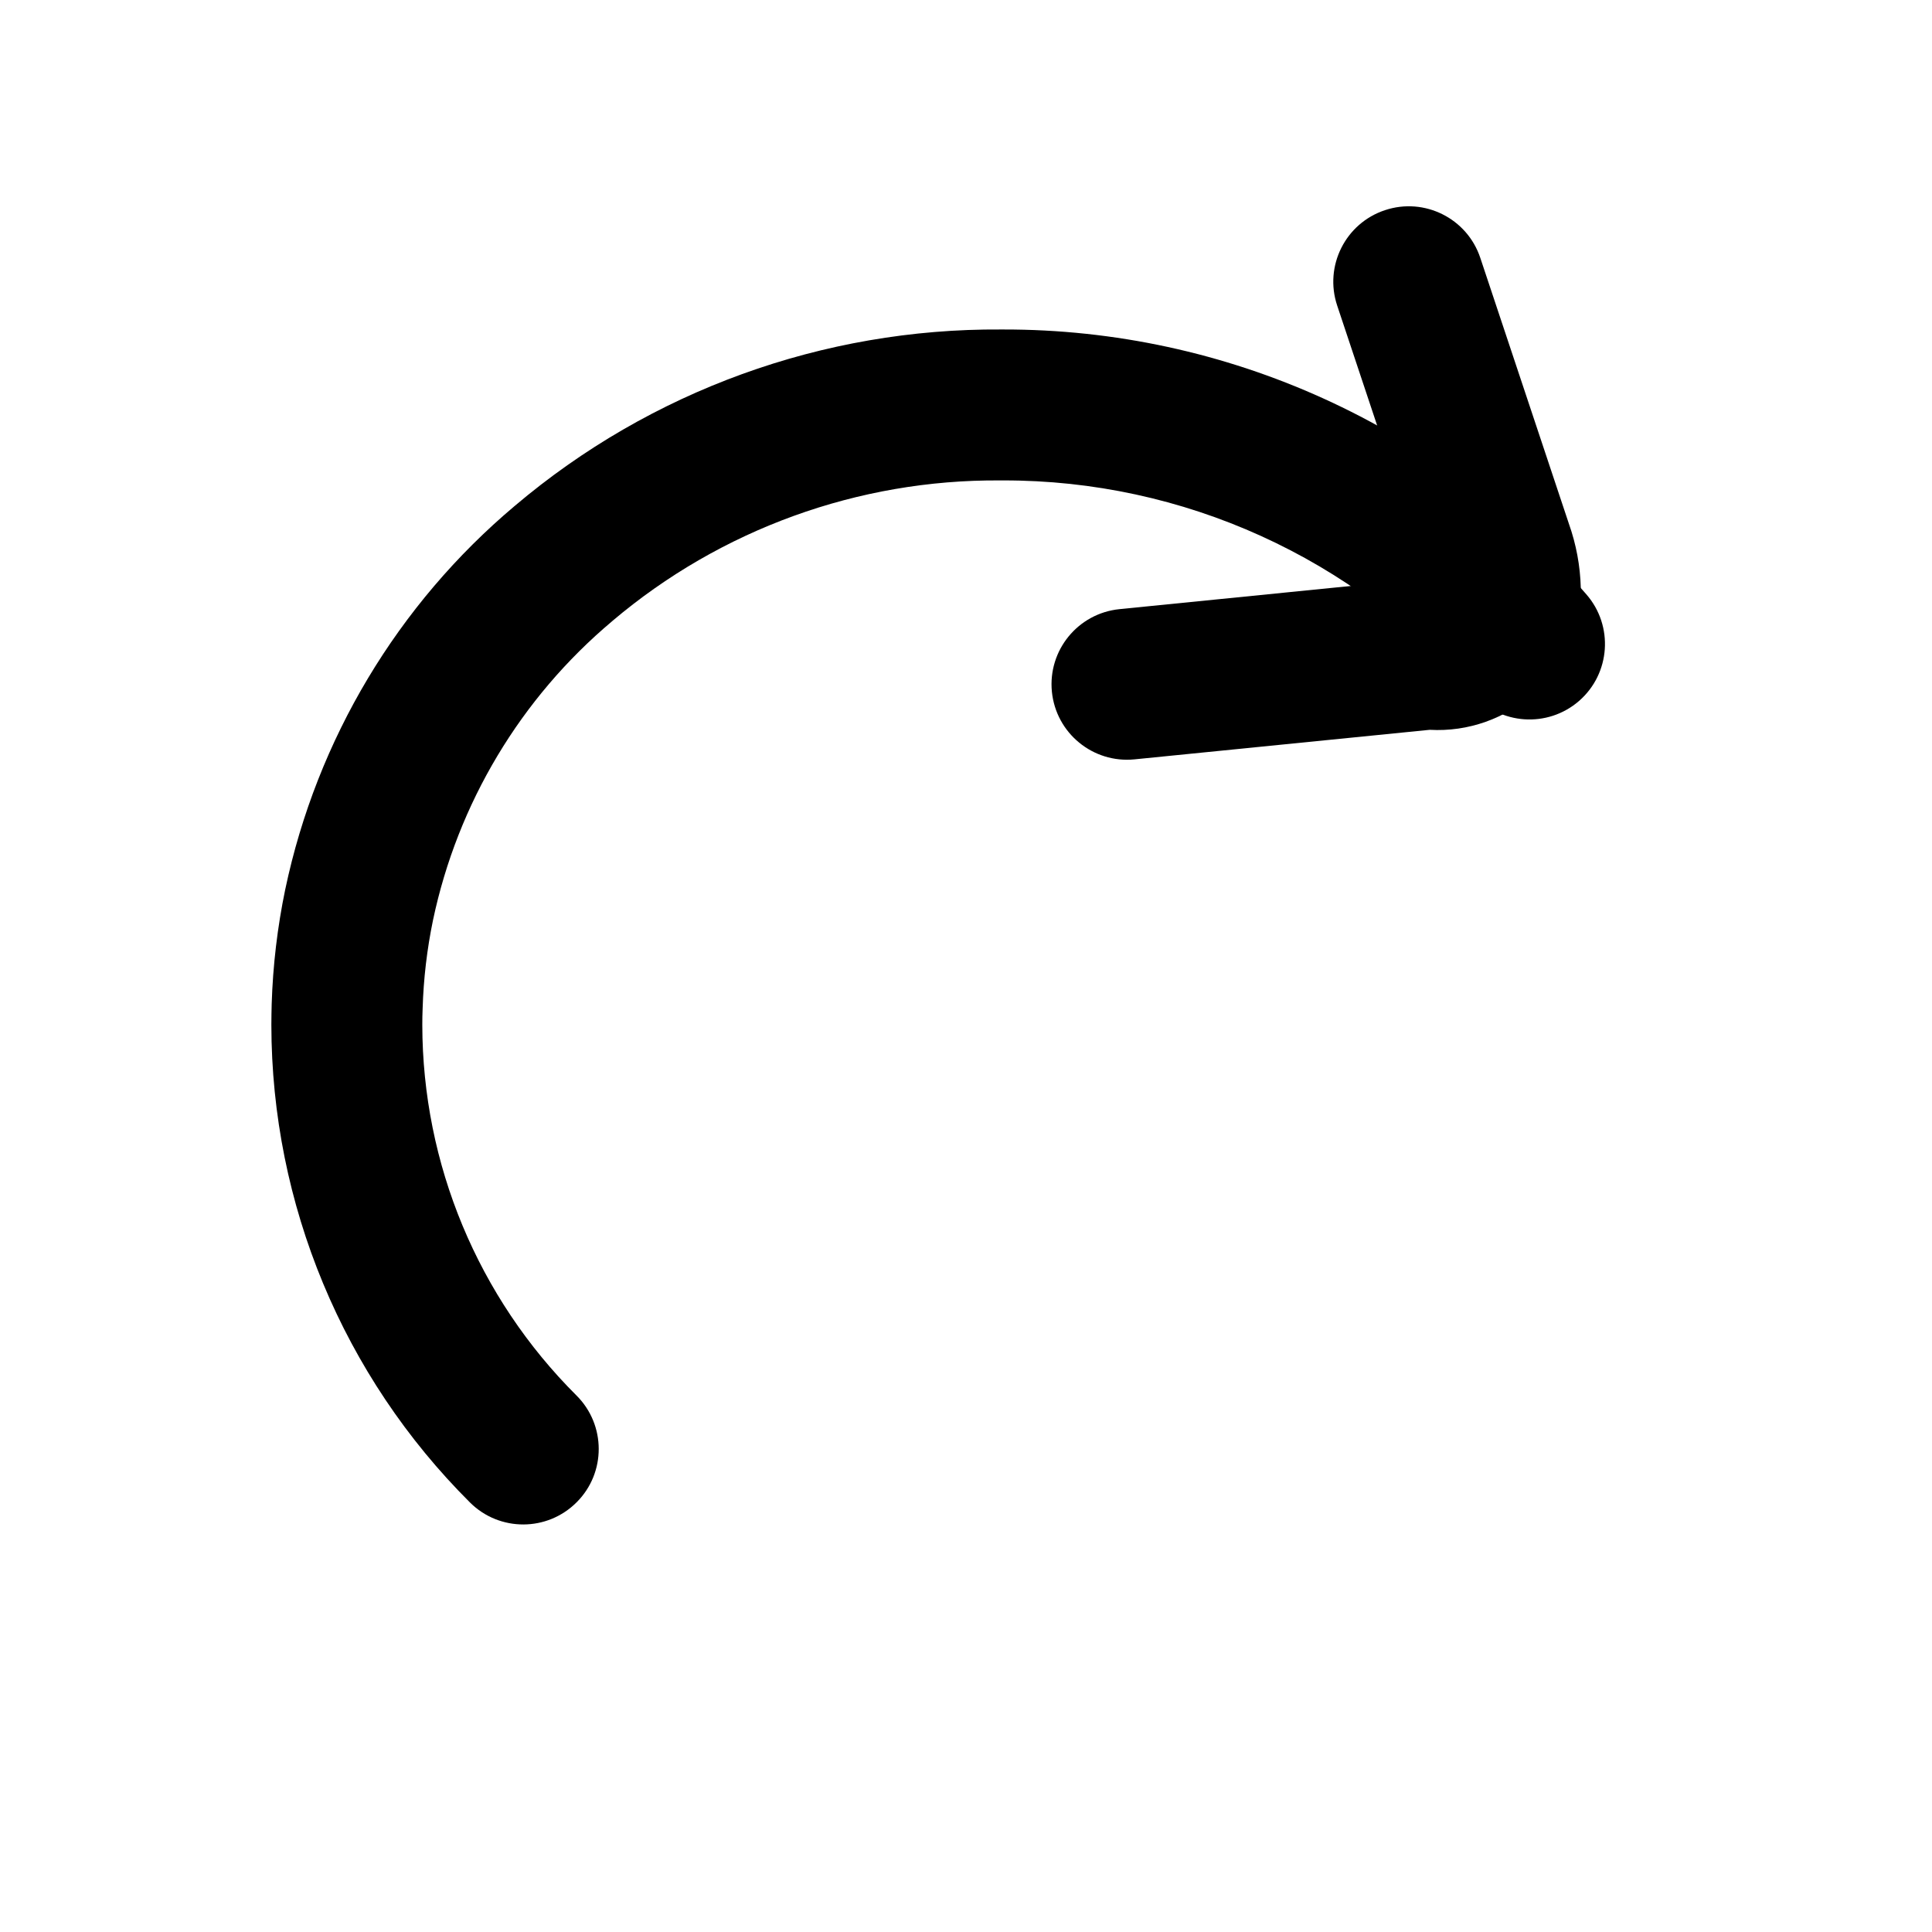
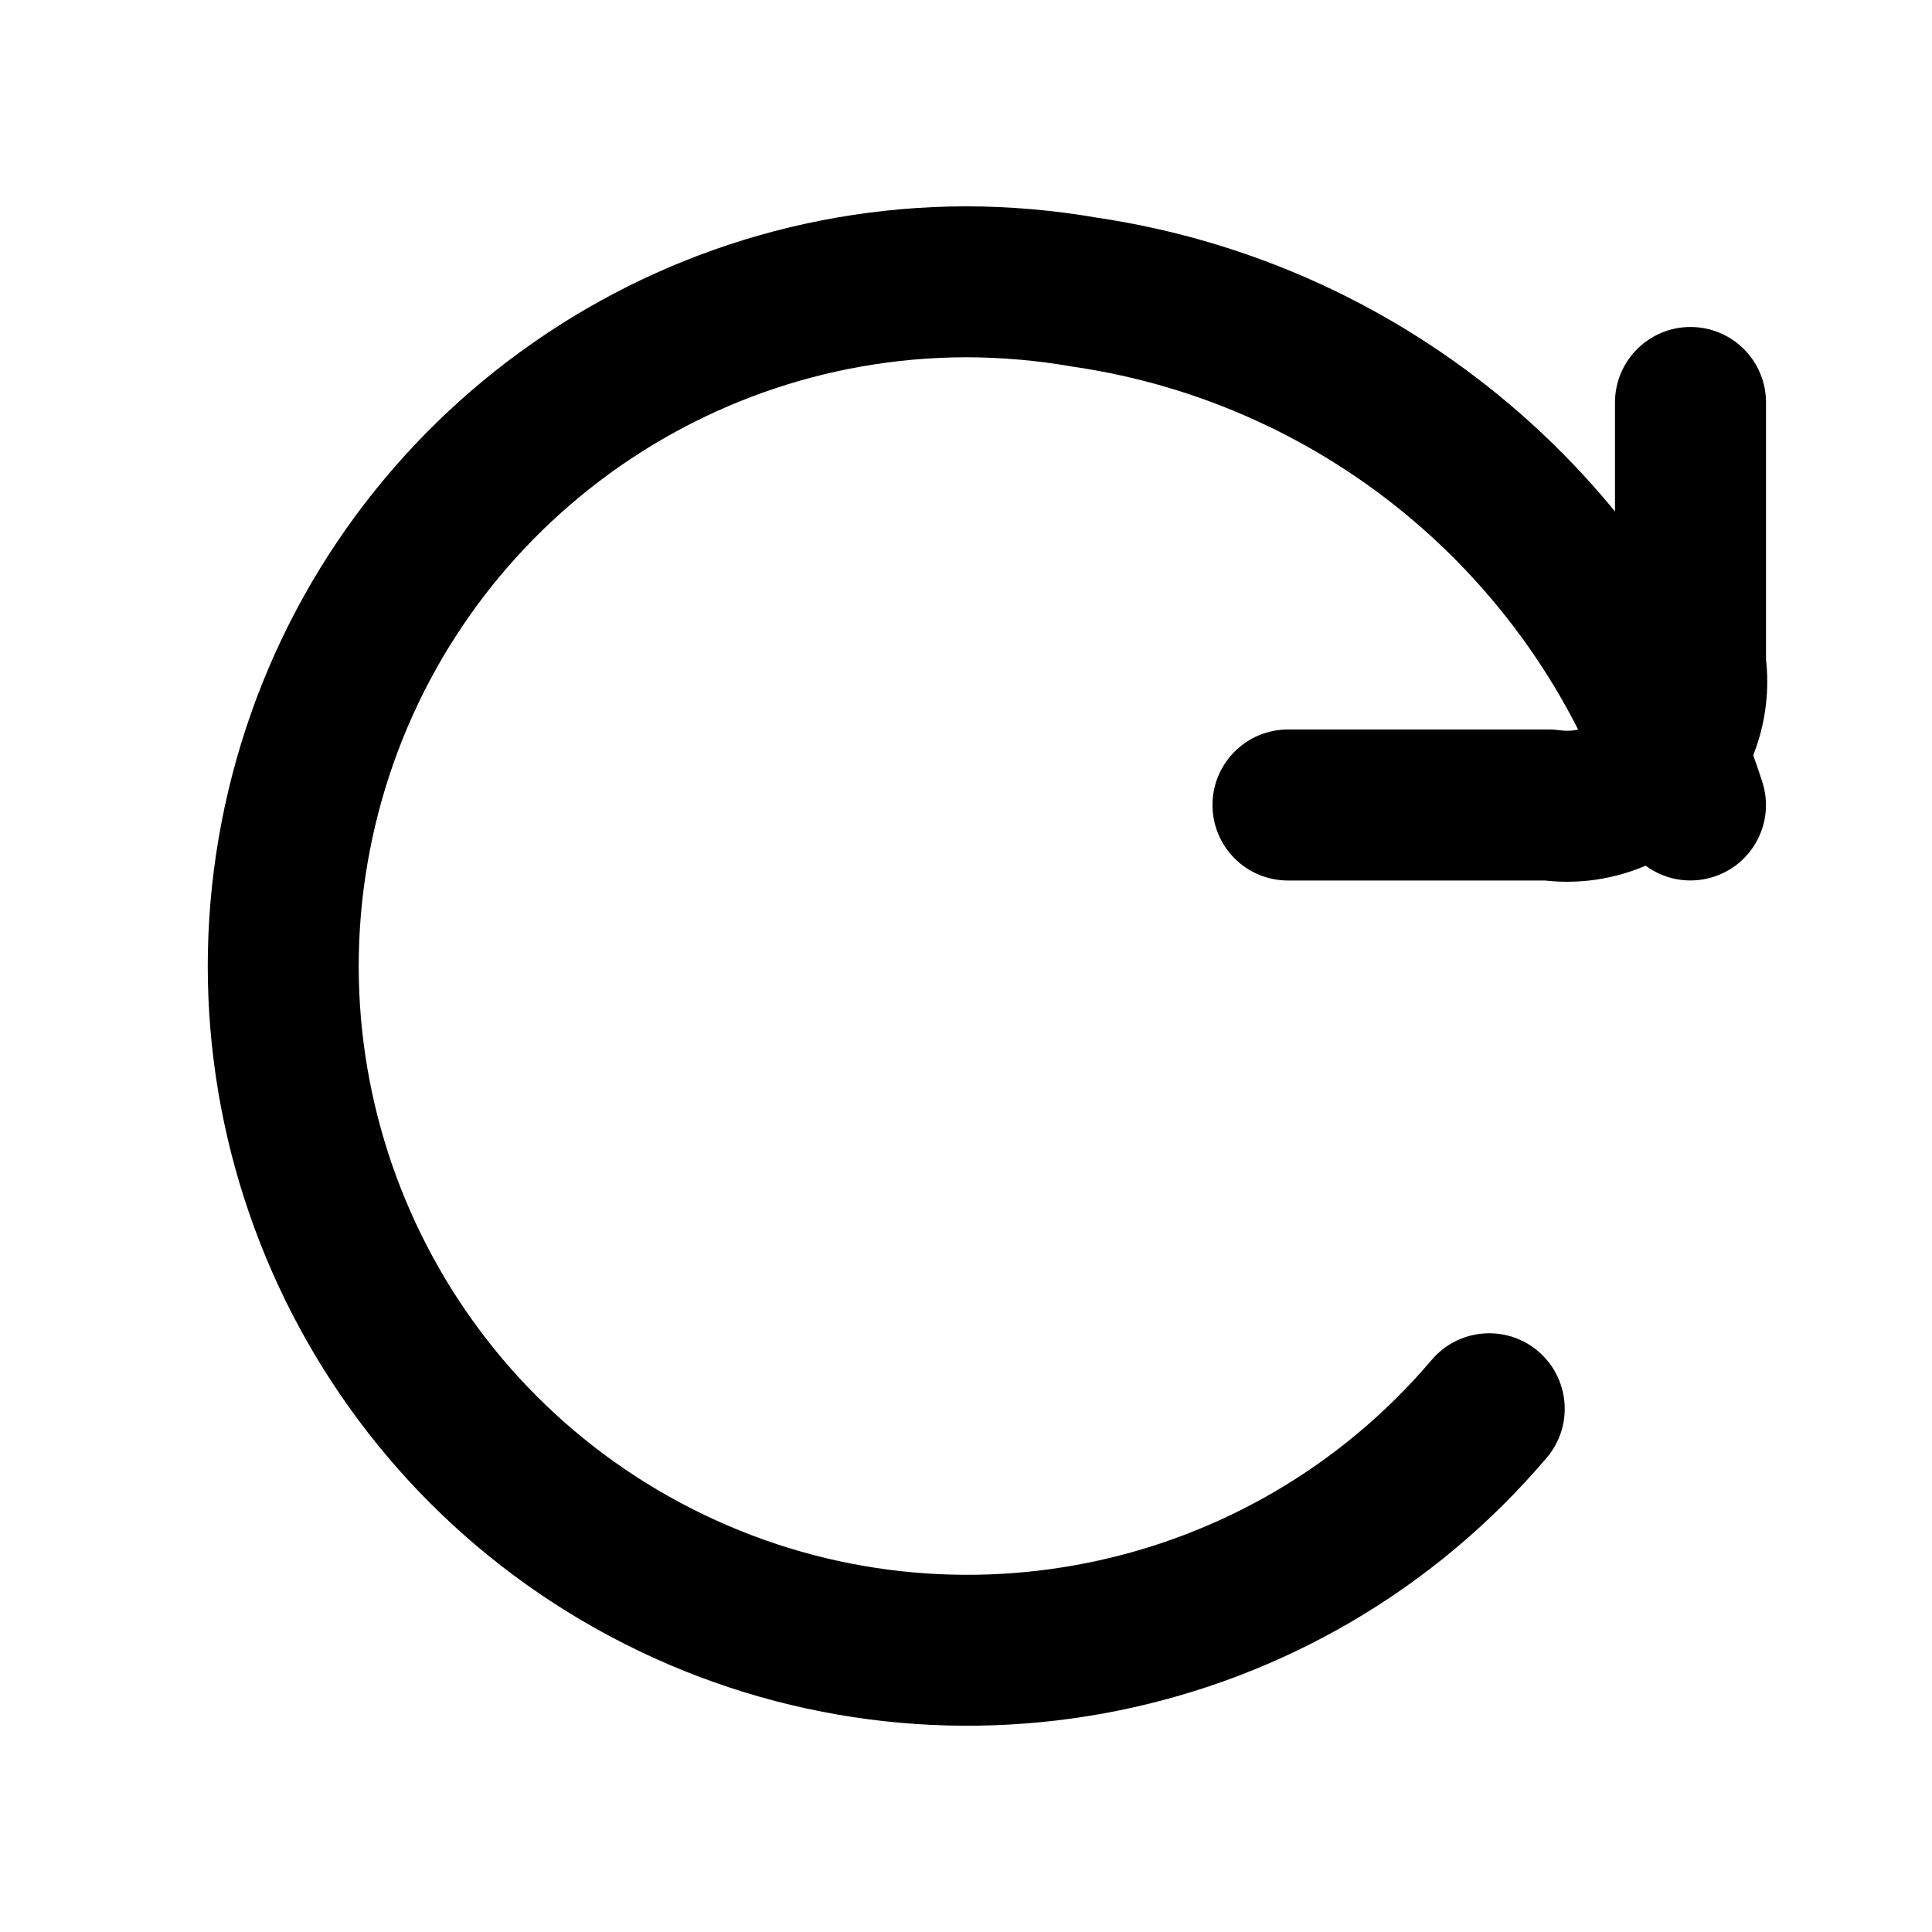
<svg xmlns="http://www.w3.org/2000/svg" viewBox="0 0 24 24" fill="none" shape-rendering="geometricPrecision">
-   <g data-keyline="20x16" data-shape="landscape">
-     <path d="M13.907 7.567L17.662 7.191C17.687 7.189 17.713 7.187 17.739 7.187C17.734 7.167 17.728 7.148 17.722 7.129C17.719 7.123 17.717 7.116 17.715 7.109L16.611 3.796C16.447 3.305 16.713 2.774 17.204 2.611C17.695 2.447 18.226 2.713 18.389 3.204L19.49 6.508C19.58 6.762 19.63 7.03 19.637 7.3C19.637 7.319 19.637 7.339 19.636 7.358C19.619 7.835 19.41 8.285 19.058 8.606C18.705 8.927 18.238 9.093 17.761 9.066L14.093 9.433C13.578 9.484 13.119 9.109 13.067 8.593C13.016 8.078 13.391 7.619 13.907 7.567z" fill="black" />
-     <path d="M19.707 7.384C20.047 7.775 20.006 8.367 19.616 8.707C19.225 9.047 18.633 9.006 18.293 8.616C16.824 6.929 14.695 5.963 12.459 5.968C12.457 5.968 12.455 5.968 12.454 5.968C12.447 5.968 12.44 5.968 12.433 5.968C12.43 5.968 12.428 5.968 12.425 5.968C10.662 5.955 8.952 6.575 7.606 7.715C7.605 7.716 7.604 7.717 7.603 7.718C6.468 8.672 5.685 9.979 5.379 11.43C5.304 11.792 5.261 12.16 5.25 12.53C5.247 12.597 5.246 12.664 5.246 12.731C5.248 14.459 5.937 16.116 7.162 17.336C7.528 17.701 7.53 18.295 7.164 18.661C6.799 19.028 6.205 19.03 5.838 18.664C4.261 17.093 3.373 14.958 3.371 12.732C3.371 12.731 3.371 12.731 3.371 12.731C3.371 12.644 3.373 12.557 3.375 12.47C3.39 11.993 3.446 11.518 3.543 11.05C3.543 11.049 3.543 11.047 3.544 11.046C3.936 9.185 4.94 7.508 6.395 6.284C8.082 4.855 10.225 4.078 12.435 4.093C12.443 4.093 12.45 4.093 12.457 4.093C15.237 4.087 17.882 5.288 19.707 7.384z" fill="black" />
+   <g data-keyline="20x20" data-shape="circle">
+     <path d="M21.938 5L21.938 8.191C22.022 8.942 21.76 9.691 21.225 10.225C20.691 10.76 19.942 11.022 19.191 10.938L16 10.938C15.482 10.938 15.062 10.518 15.062 10C15.062 9.482 15.482 9.062 16 9.062L19.25 9.062C19.294 9.062 19.339 9.066 19.383 9.072C19.572 9.099 19.764 9.035 19.9 8.9C20.035 8.764 20.099 8.572 20.072 8.383C20.066 8.339 20.062 8.294 20.062 8.25L20.062 5C20.062 4.482 20.482 4.062 21 4.062C21.518 4.062 21.938 4.482 21.938 5z" fill="black" />
+     <path d="M11.998 2.563C11.999 2.562 12.001 2.562 12.002 2.563C12.547 2.564 13.09 2.611 13.627 2.704C17.491 3.277 20.695 5.994 21.892 9.713C22.051 10.206 21.78 10.734 21.287 10.892C20.794 11.051 20.266 10.78 20.108 10.287C19.128 7.244 16.504 5.022 13.342 4.557C13.333 4.556 13.325 4.555 13.317 4.553C12.882 4.477 12.441 4.439 12 4.438C8.503 4.446 5.468 6.852 4.661 10.255C3.854 13.658 5.485 17.17 8.606 18.748C11.726 20.327 15.522 19.56 17.785 16.893C18.12 16.499 18.712 16.45 19.107 16.785C19.501 17.12 19.55 17.712 19.215 18.107C16.391 21.434 11.653 22.391 7.759 20.421C3.864 18.451 1.829 14.067 2.837 9.82C3.845 5.574 7.633 2.572 11.998 2.563z" fill="black" />
  </g>
</svg>
